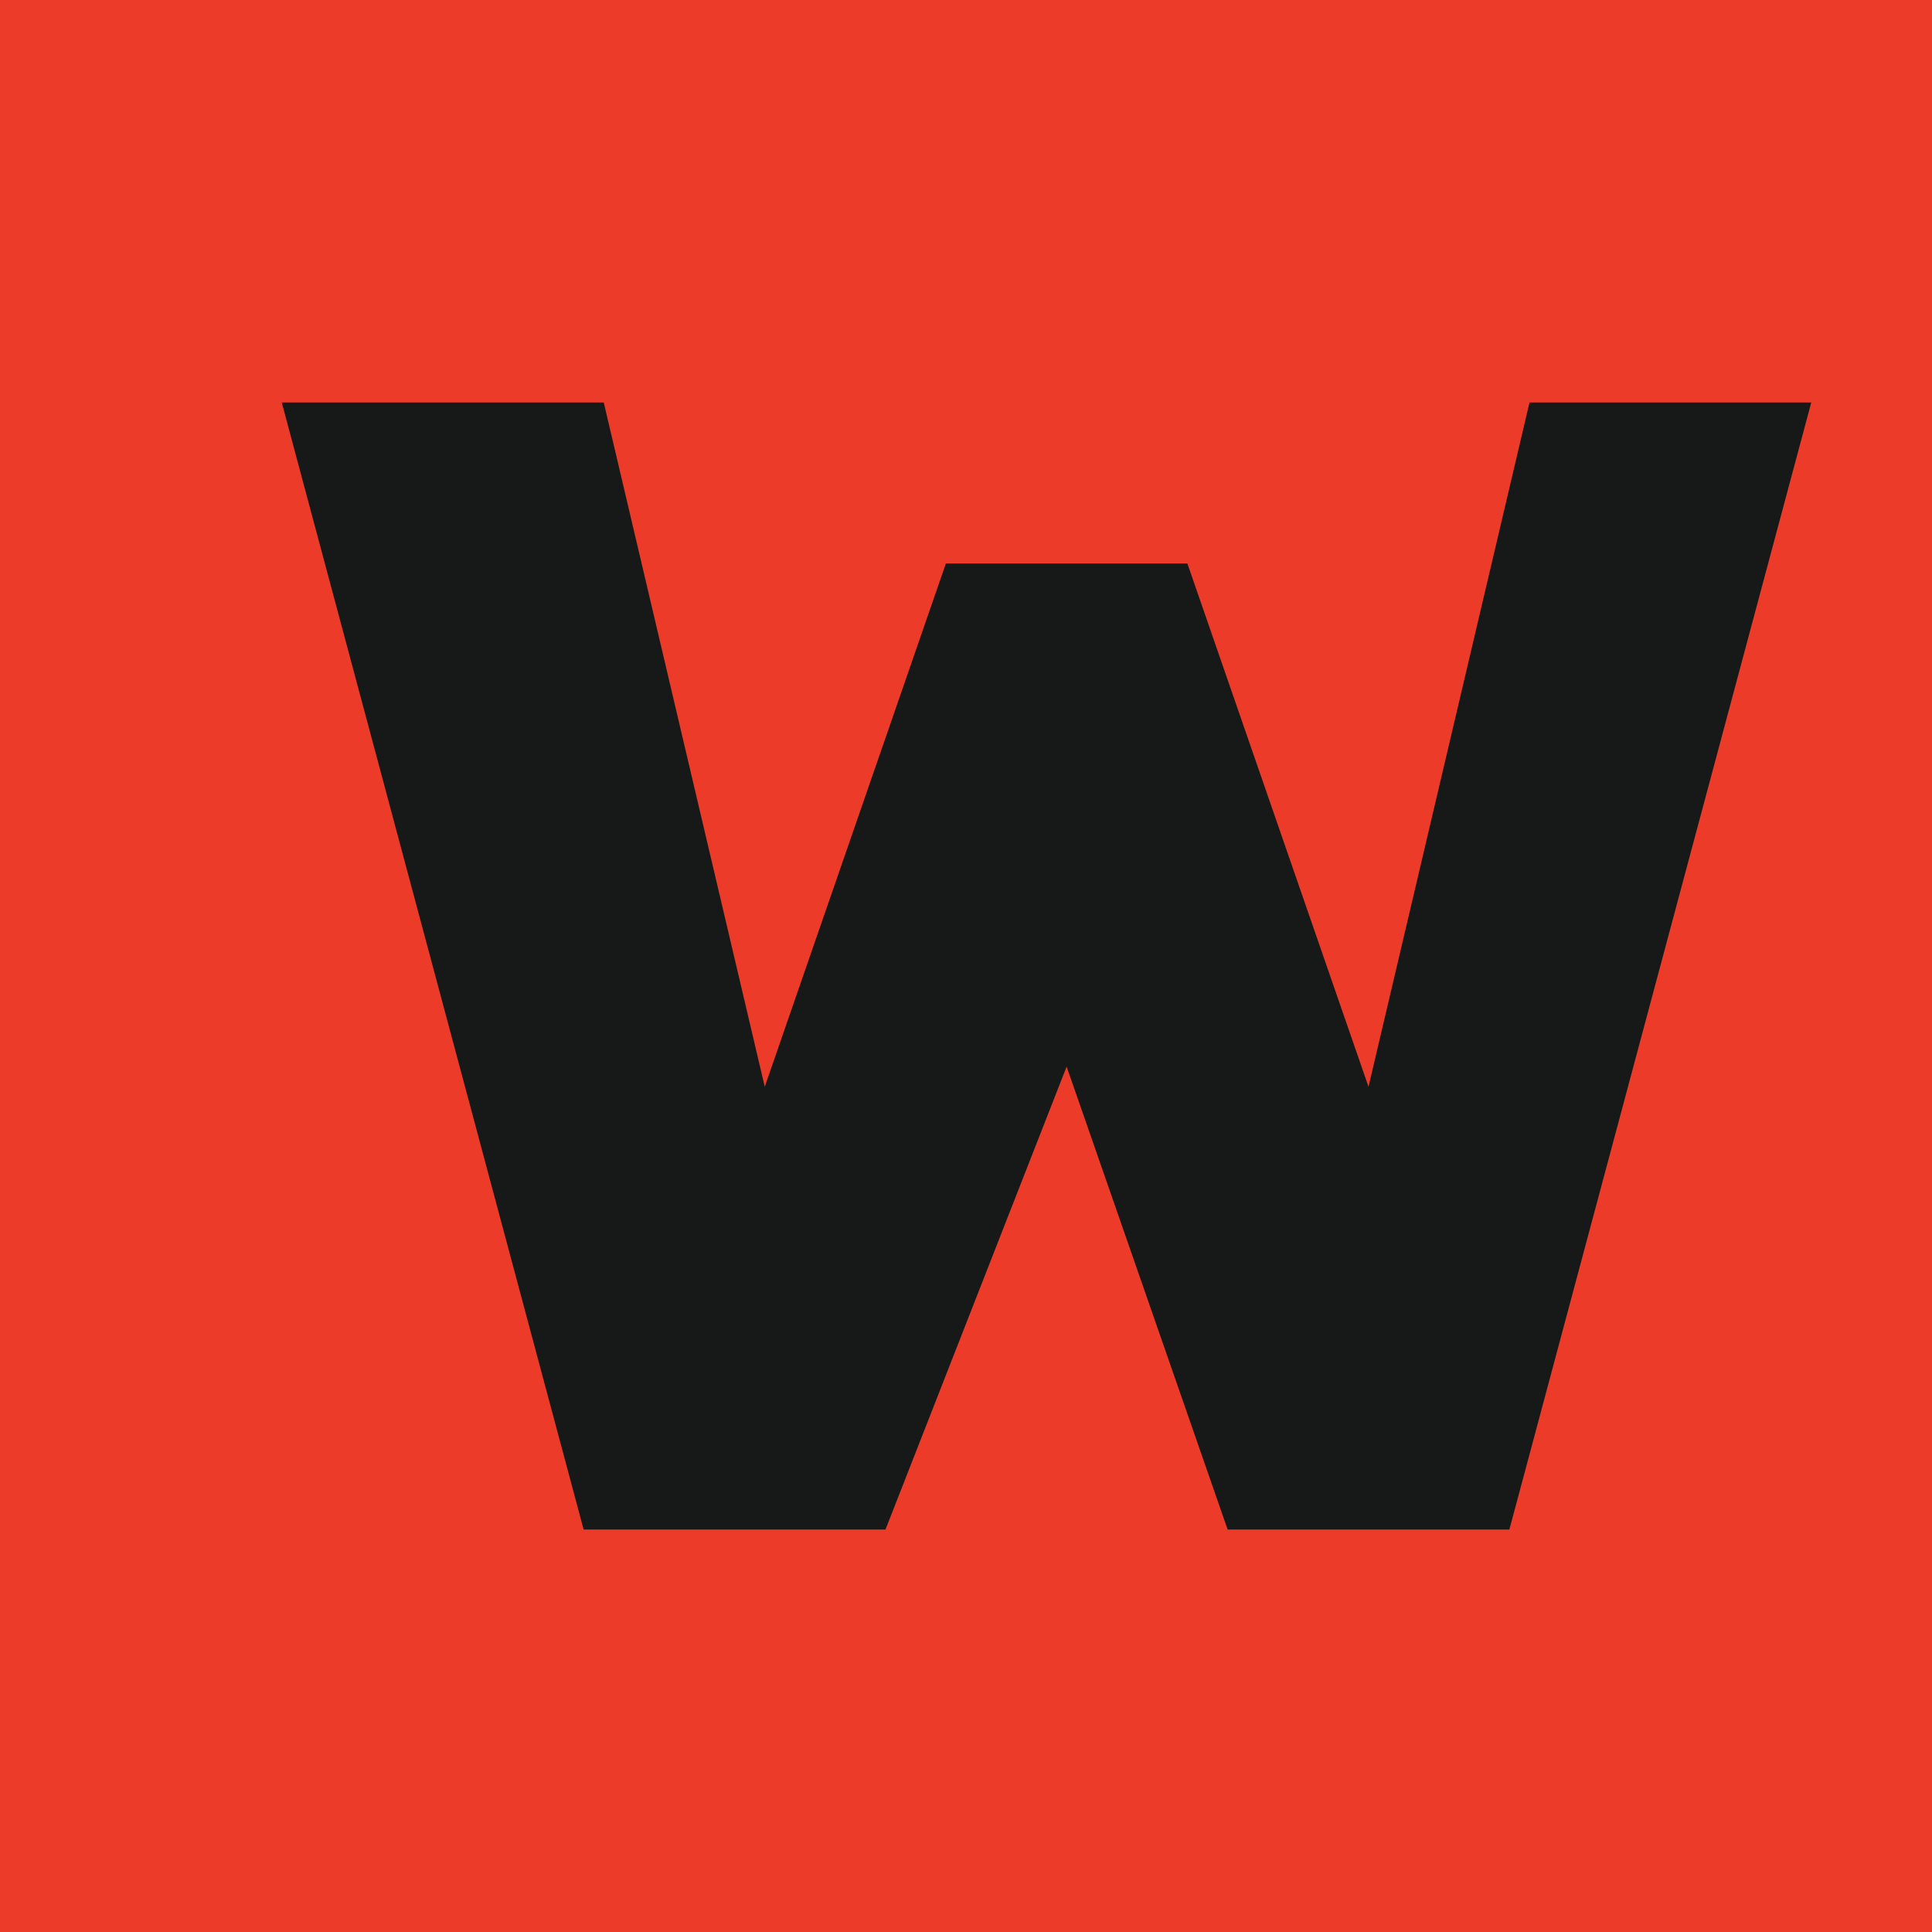
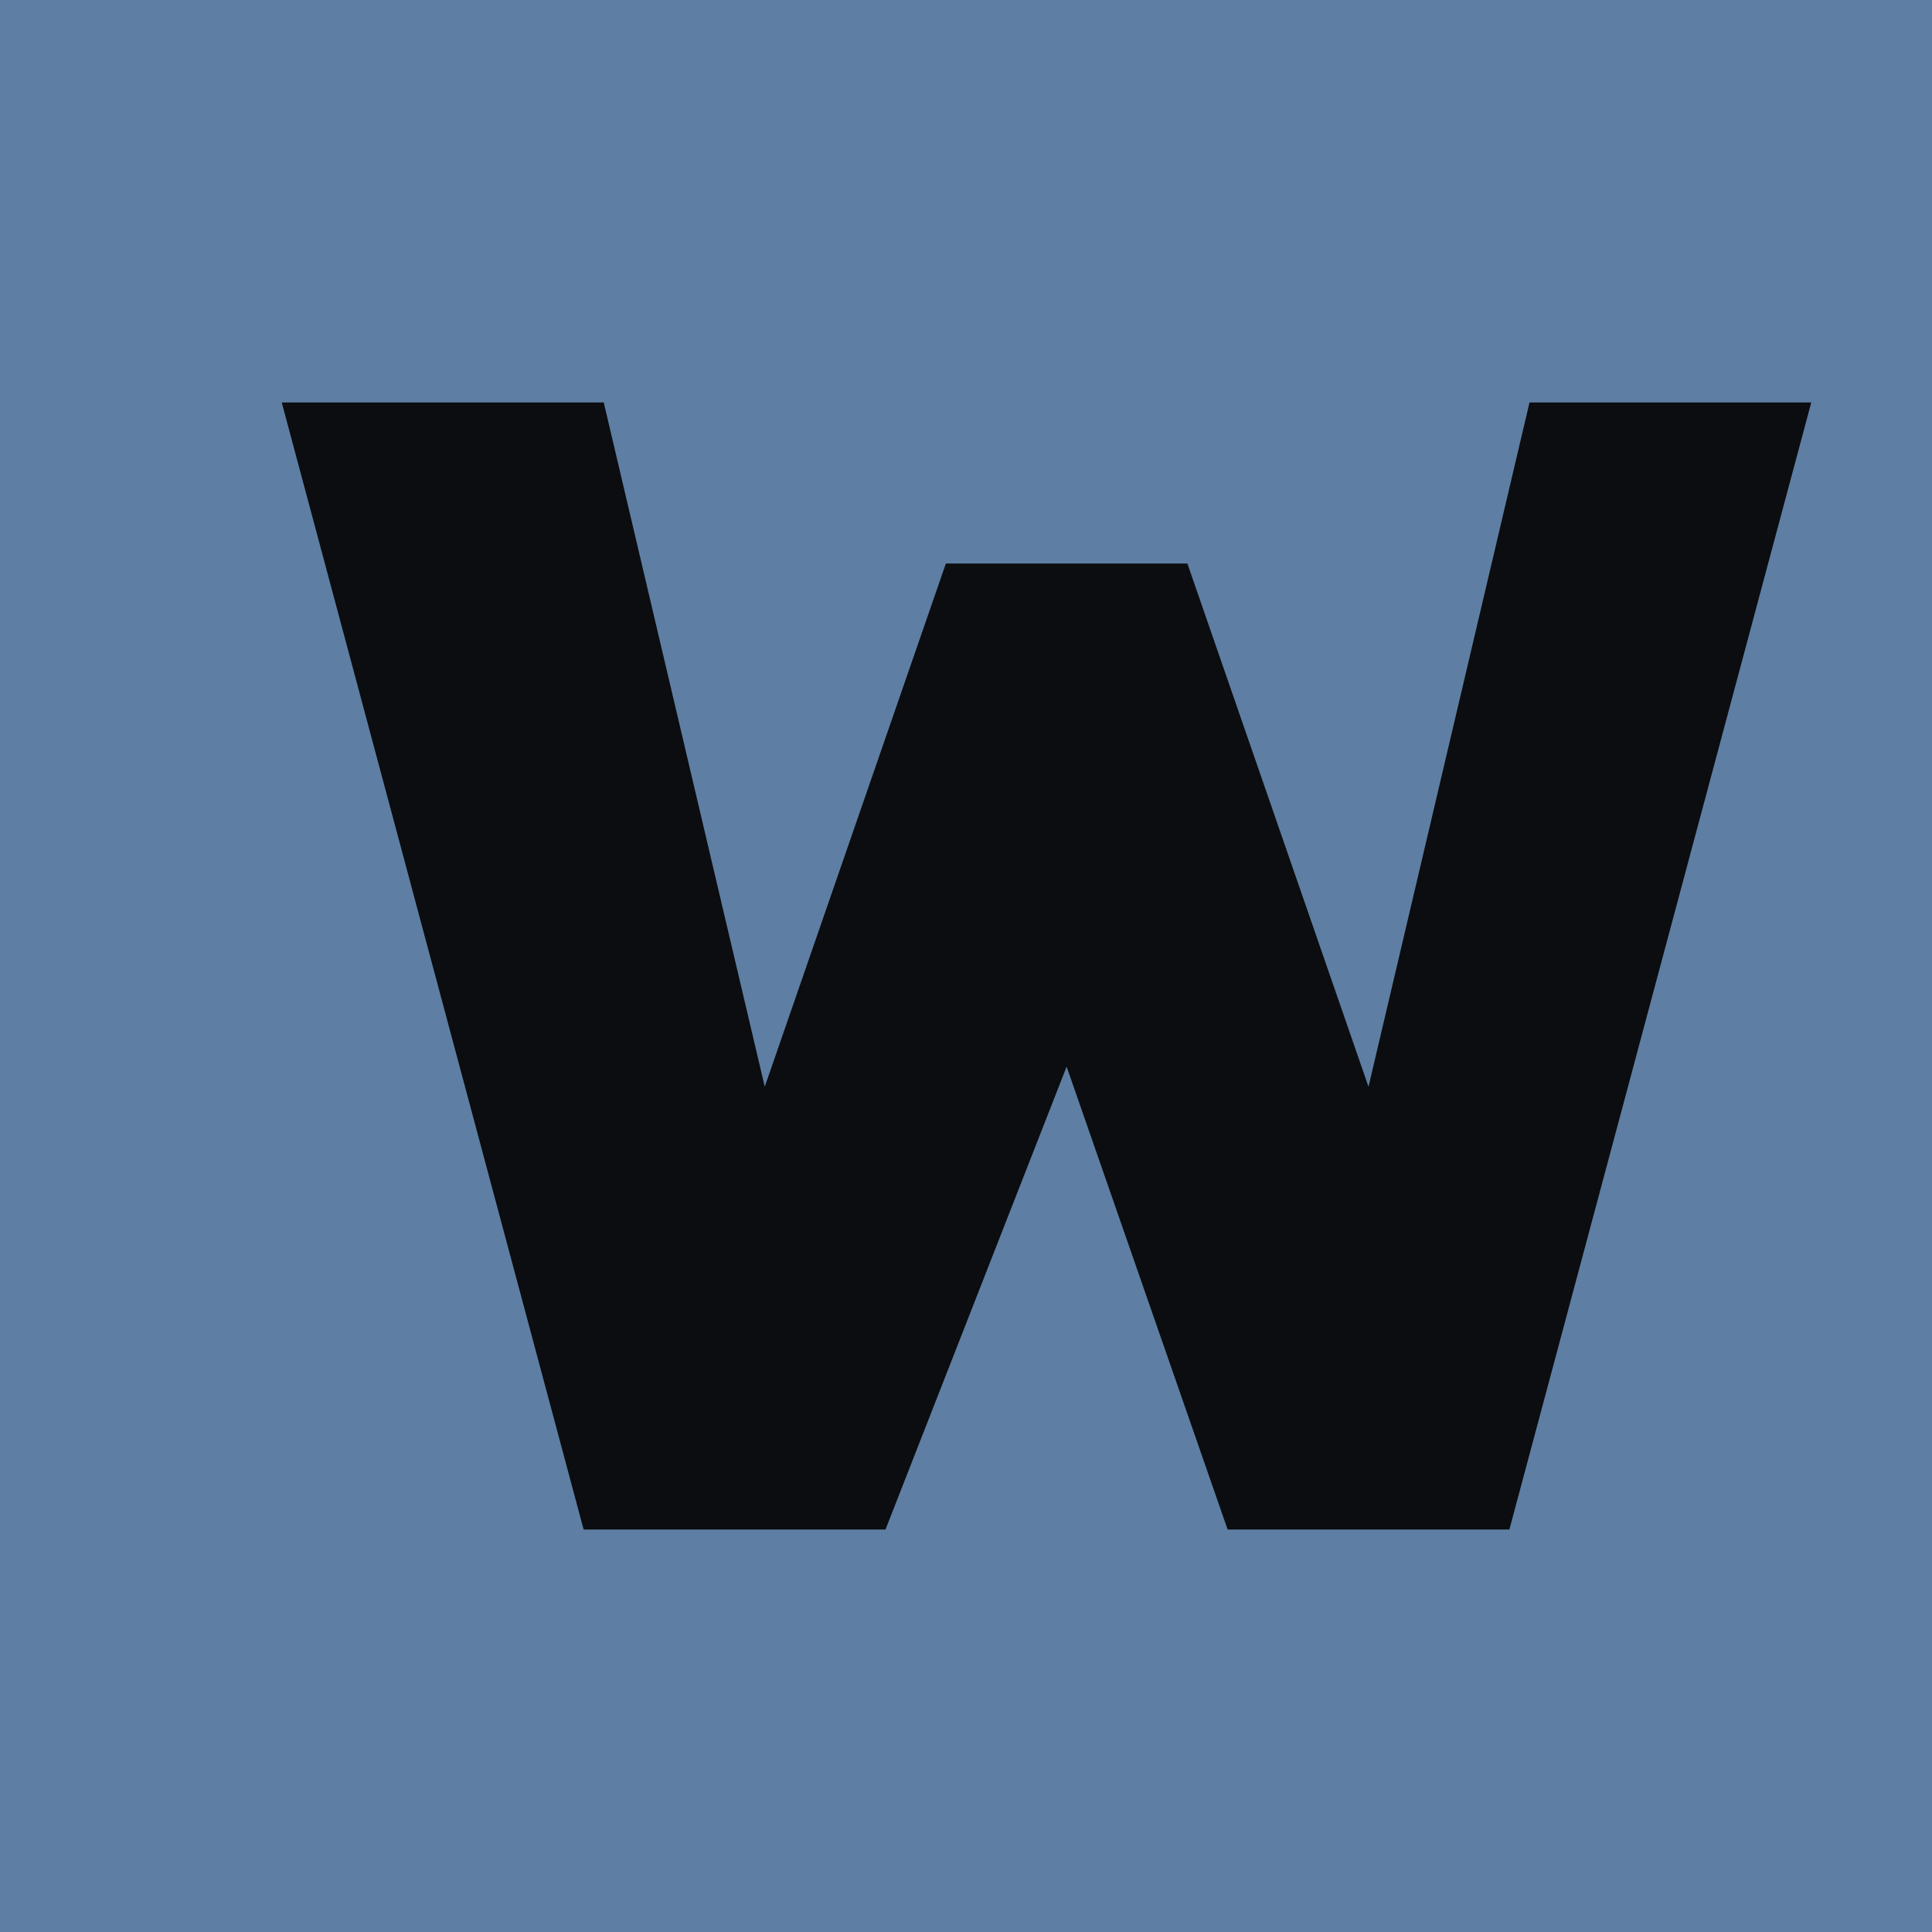
<svg xmlns="http://www.w3.org/2000/svg" viewBox="0 0 96 96">
-   <path fill="#ec3c29" d="M0 0h96v96H0z" />
-   <path fill="#171918" d="M14 20h16l8 34 9-26h12l9 26 8-34h14L75 76H61L53 53 44 76H29z" />
+   <path fill="#5f7ea3" d="M0 0h96v96H0z" />
+   <path fill="#0b0d10" d="M14 20h16l8 34 9-26h12l9 26 8-34h14L75 76H61L53 53 44 76H29z" />
</svg>
